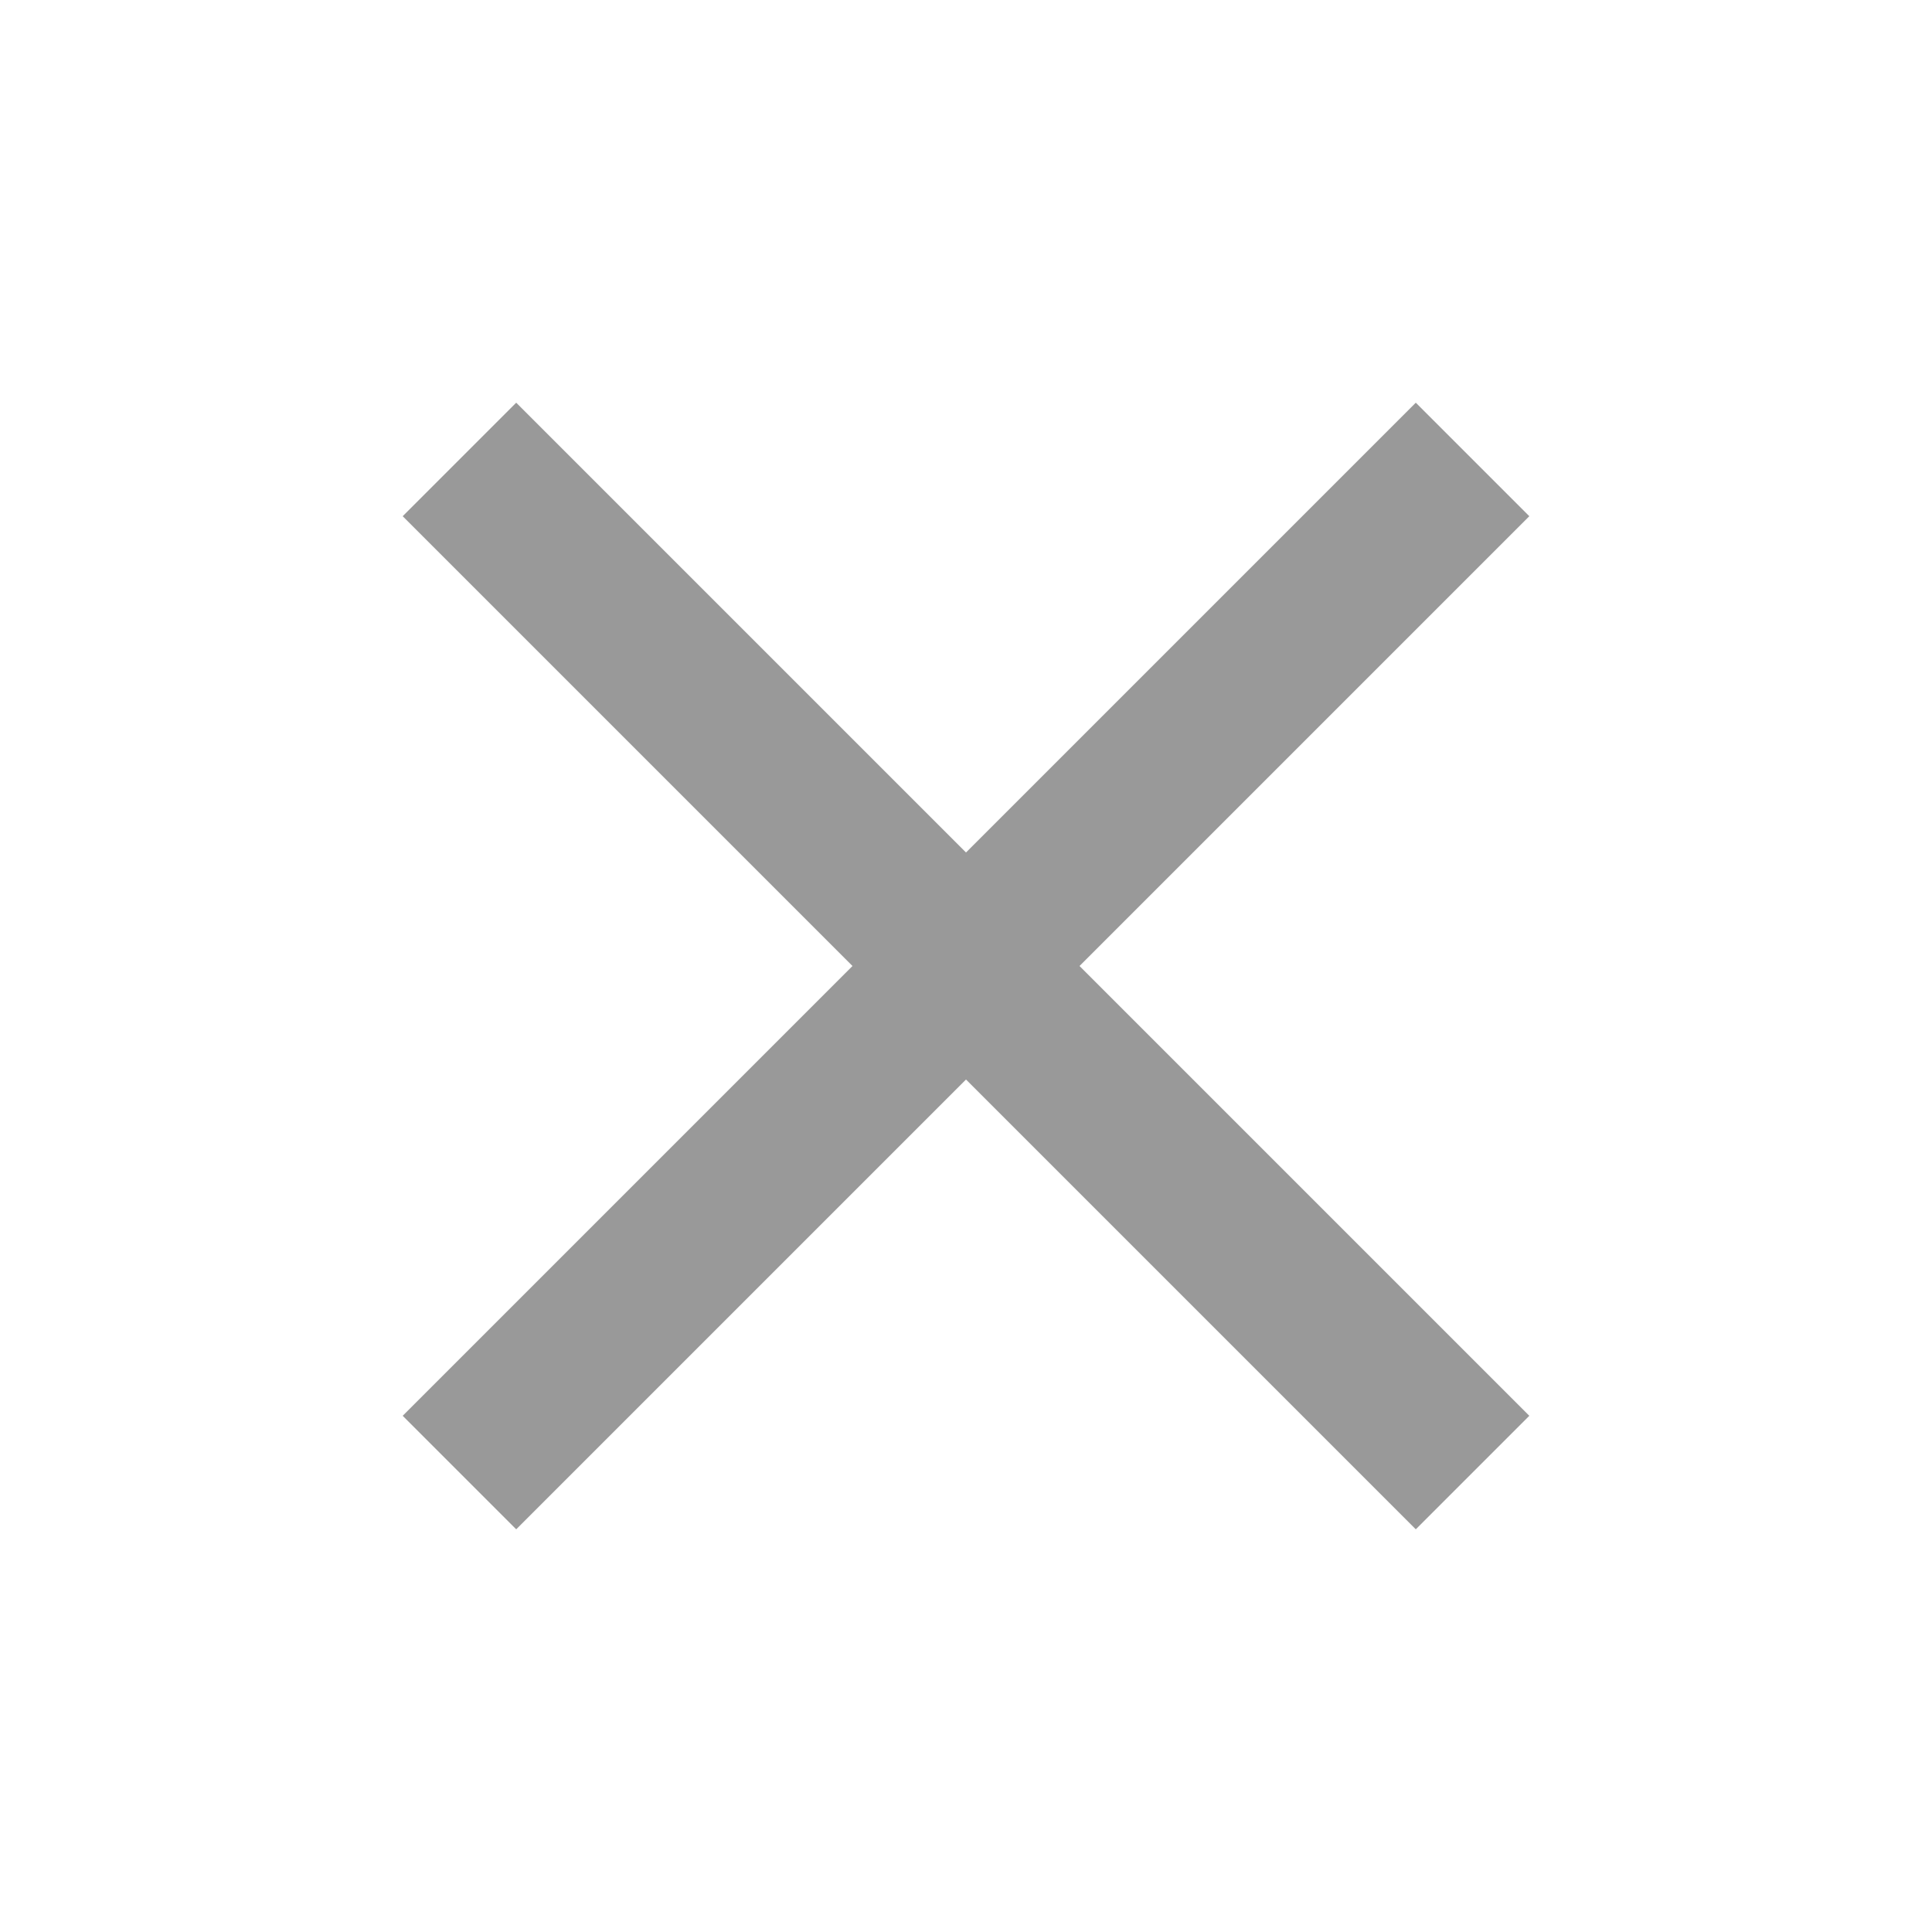
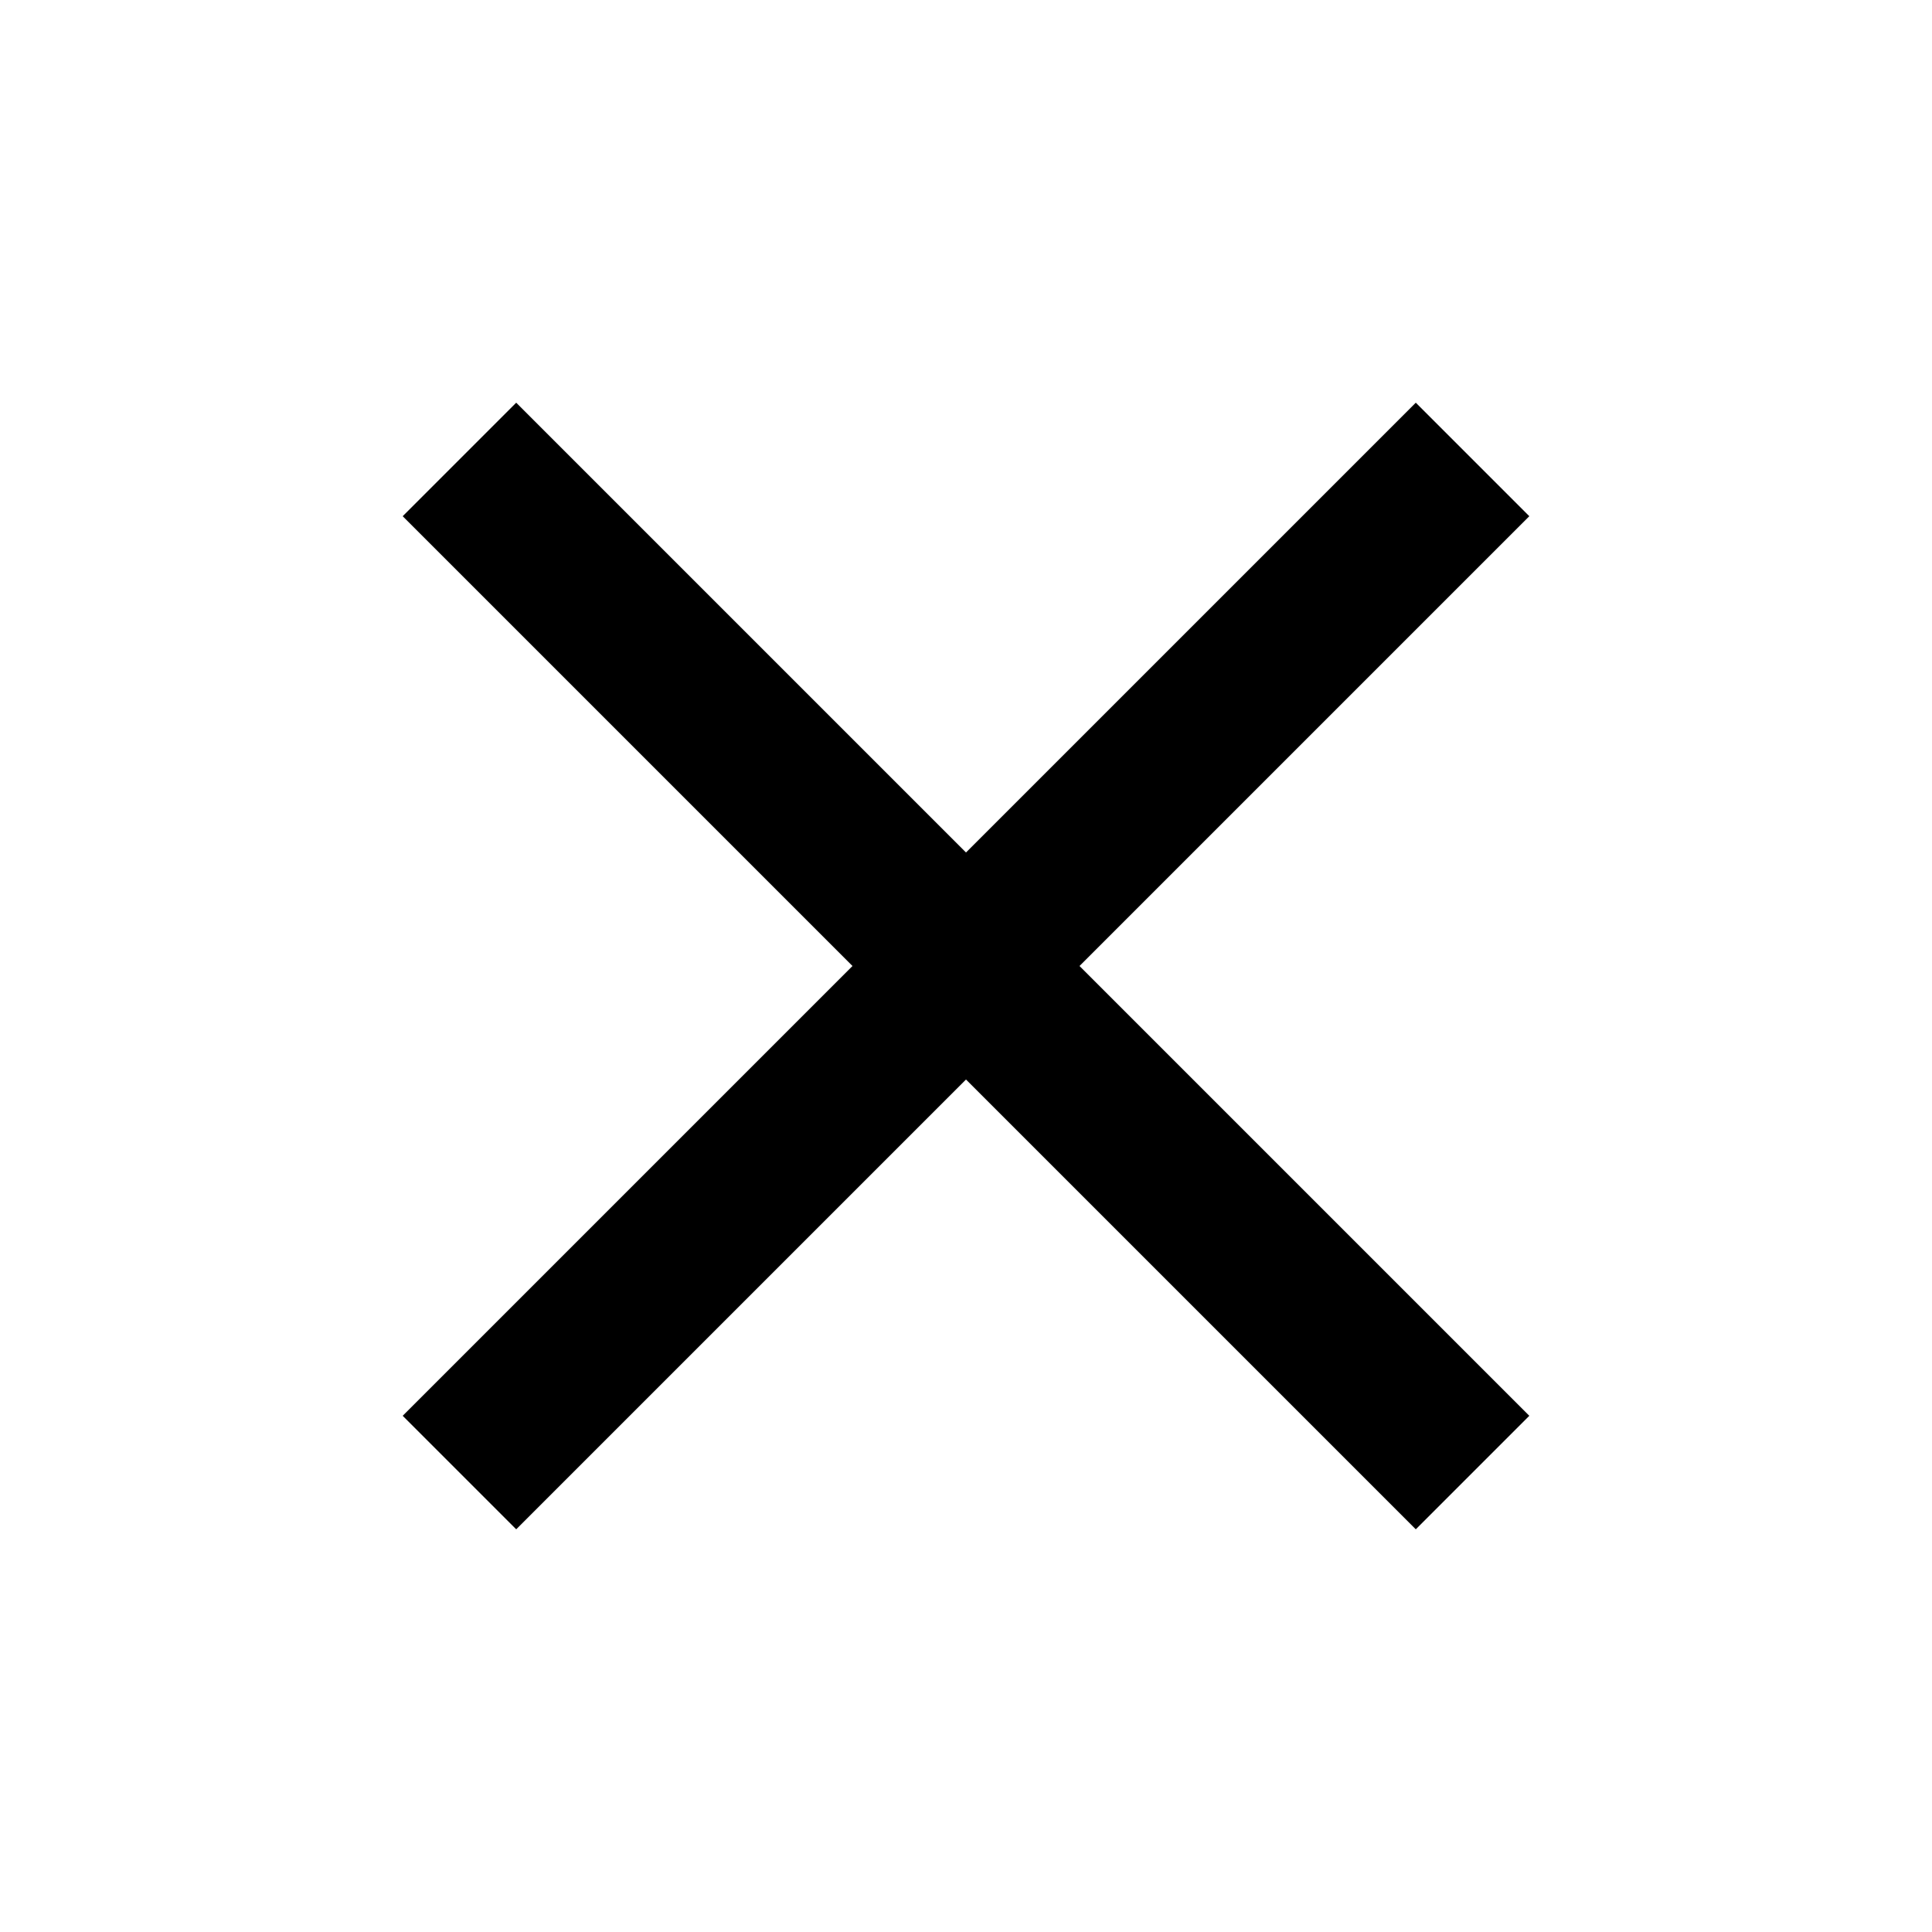
<svg xmlns="http://www.w3.org/2000/svg" version="1.1" width="32" height="32" viewBox="0 0 32 32">
-   <path fill="#999" d="M25.33 8.55l-1.88-1.88L16 14.12 8.55 6.67 6.67 8.55 14.12 16l-7.45 7.45 1.88 1.88L16 17.88l7.45 7.45 1.88-1.88L17.88 16l7.45-7.45z" />
+   <path d="M25.33 8.55l-1.88-1.88L16 14.12 8.55 6.67 6.67 8.55 14.12 16l-7.45 7.45 1.88 1.88L16 17.88l7.45 7.45 1.88-1.88L17.88 16l7.45-7.45z" />
</svg>
